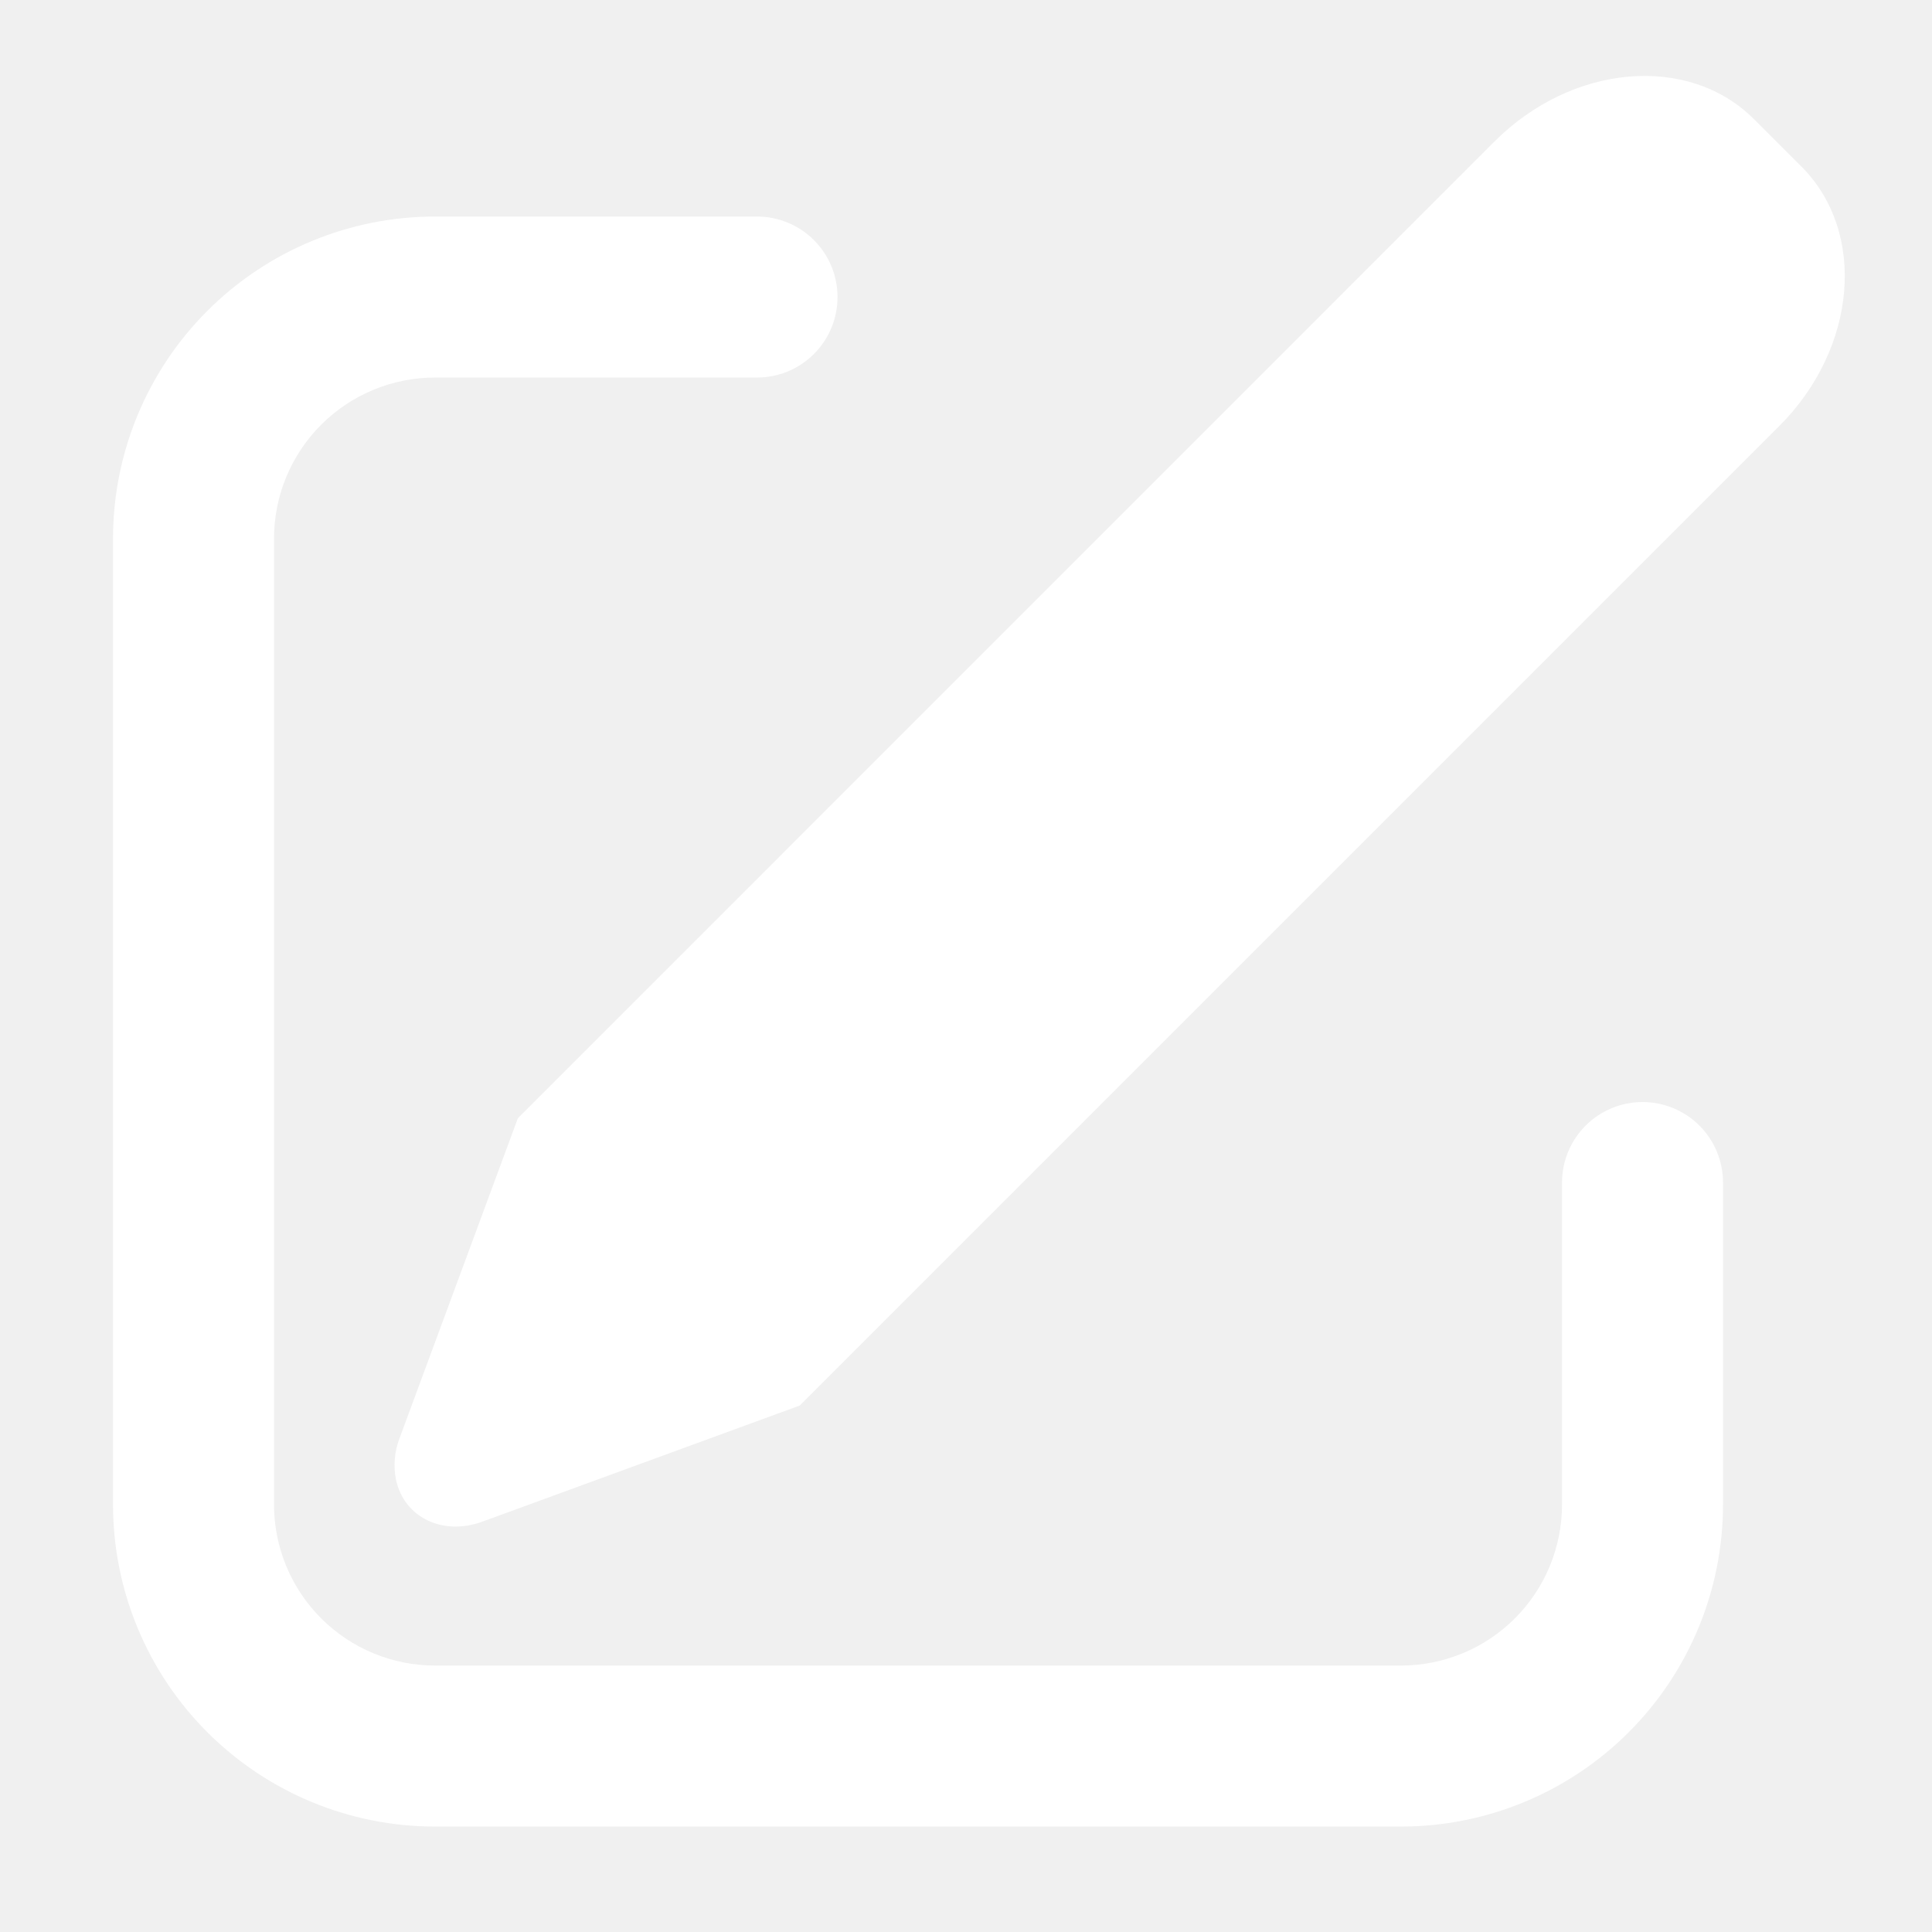
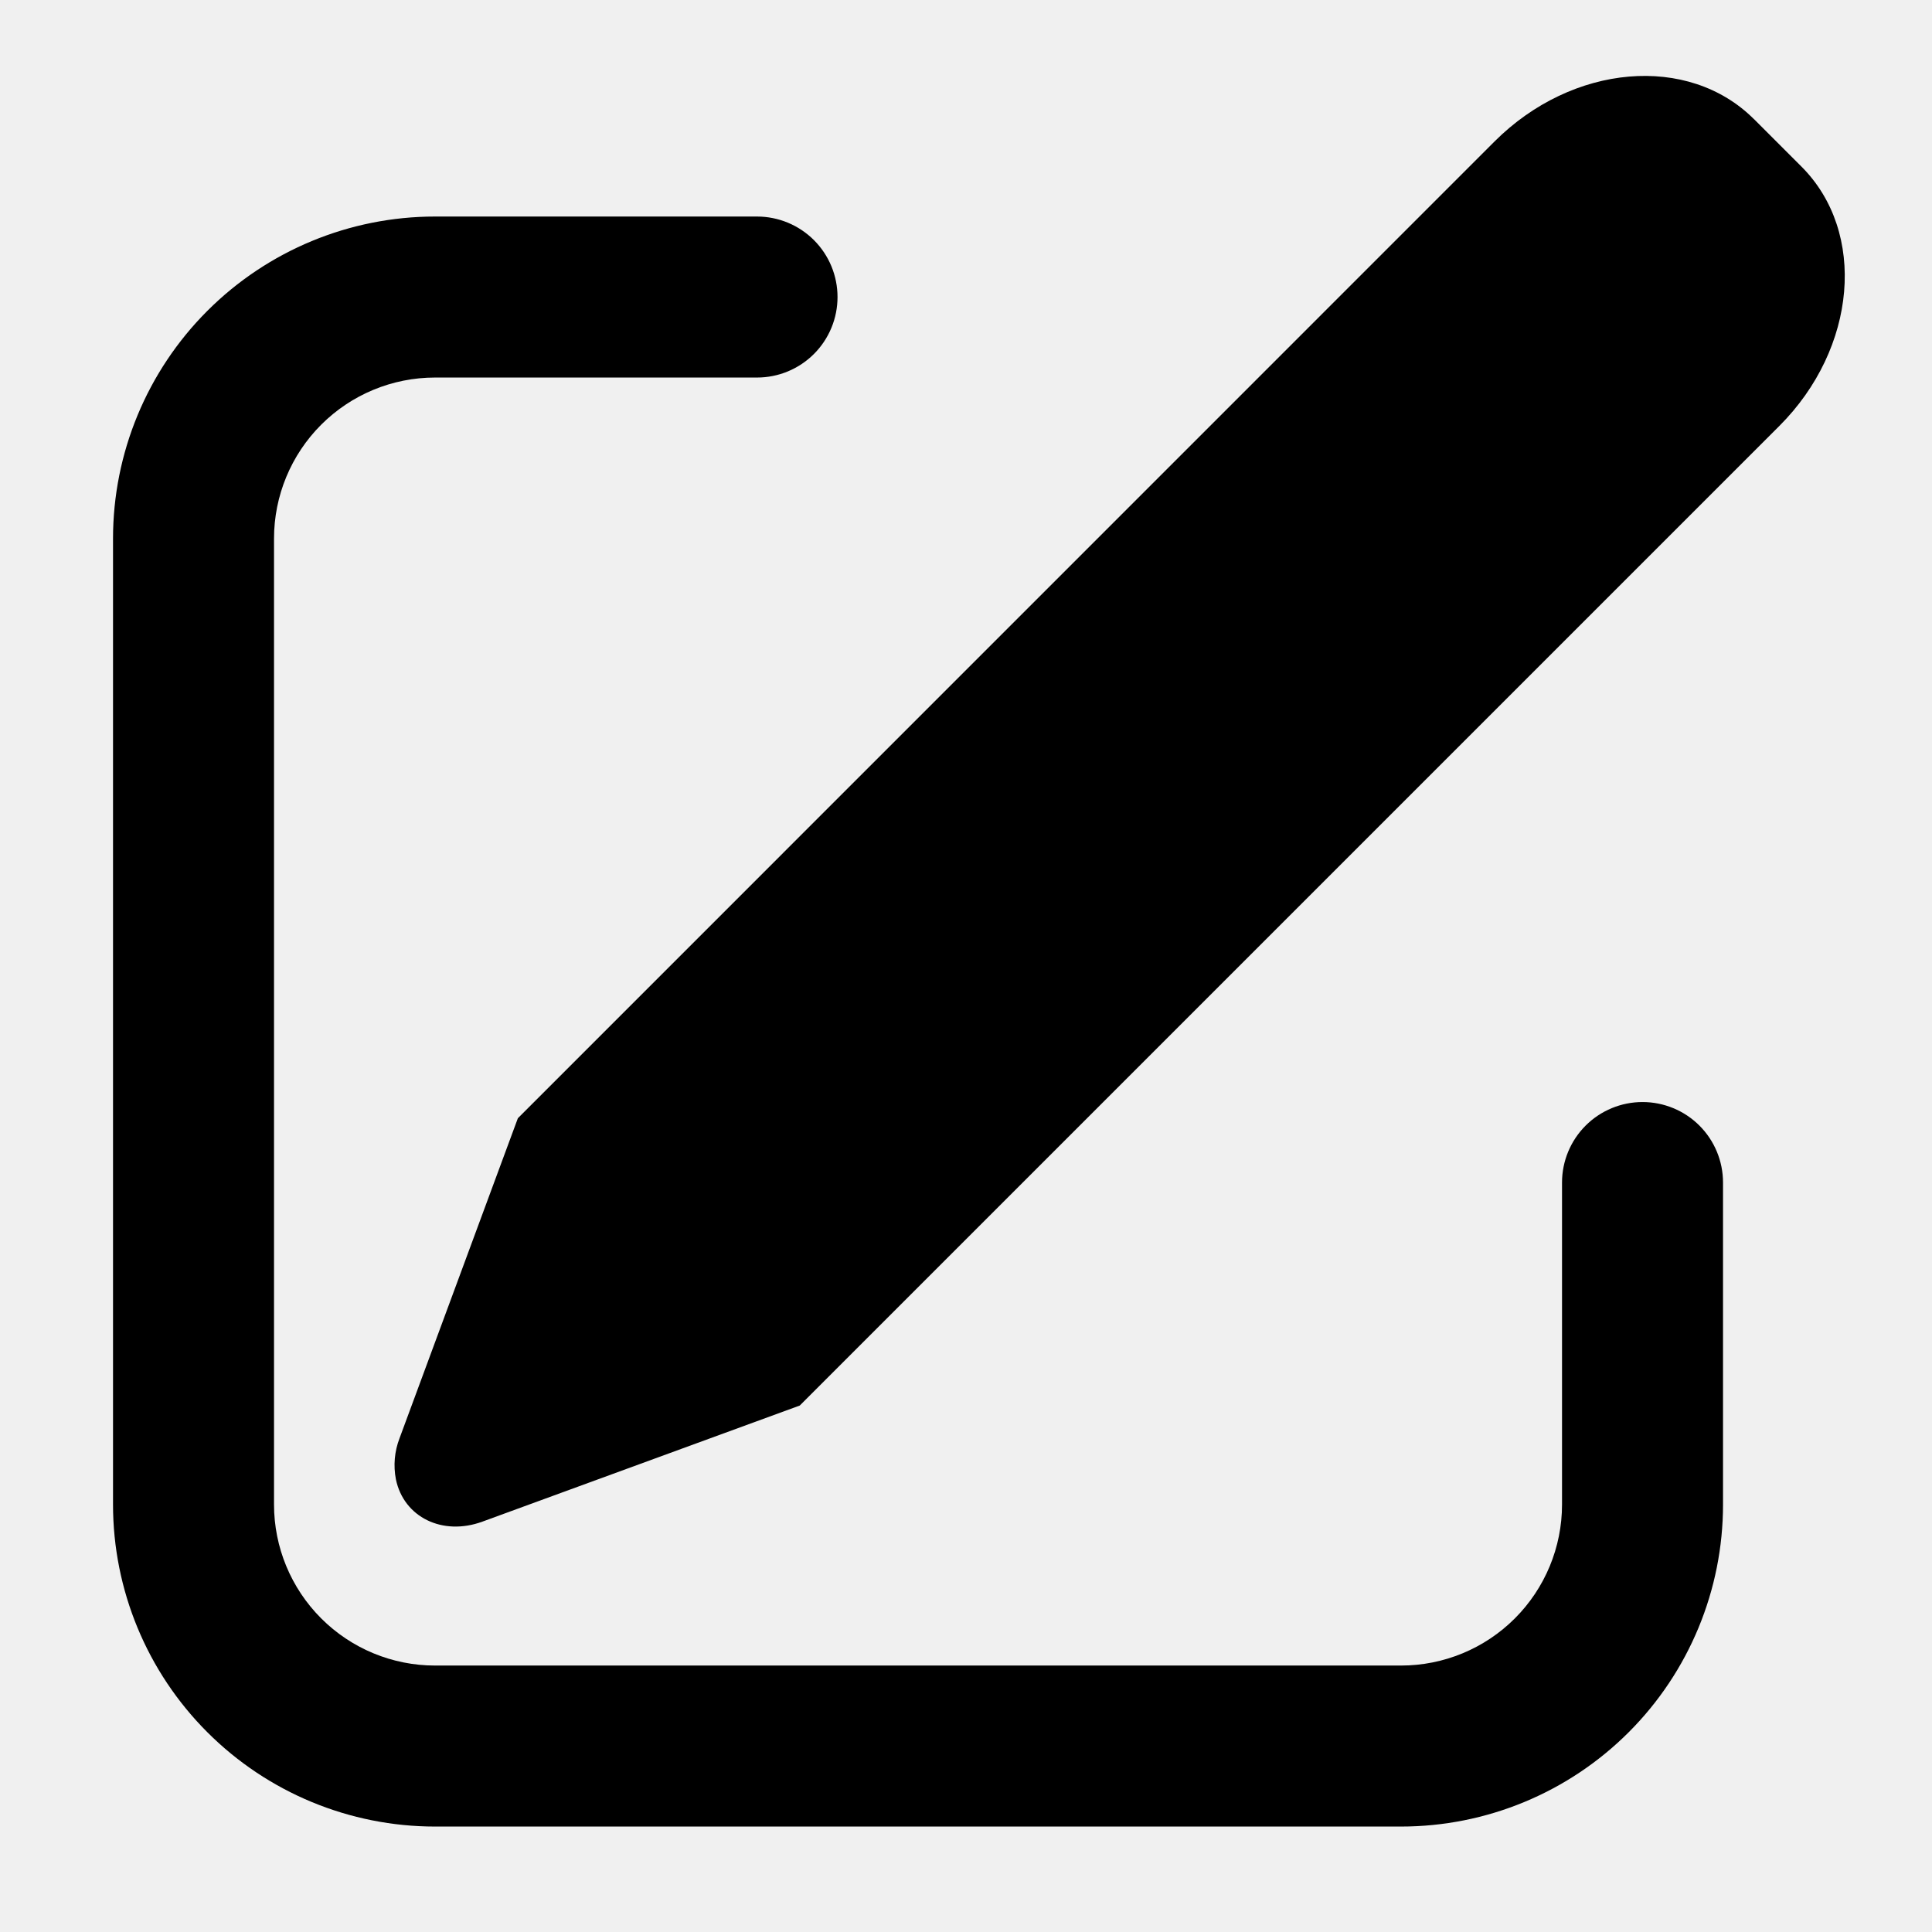
- <svg xmlns="http://www.w3.org/2000/svg" fill="#fff" width="150" height="150" viewBox="0 0 150 150">
+ <svg xmlns="http://www.w3.org/2000/svg" width="150" height="150" viewBox="0 0 150 150">
  <path d="M136.182 9.25L139.869 12.938C144.95 18.025 144.182 27.044 138.138 33.081L62.094 109.125L37.457 118.138C34.363 119.275 31.35 117.8 30.738 114.856C30.531 113.788 30.628 112.684 31.019 111.669L40.207 86.819L116.038 10.981C122.082 4.944 131.1 4.169 136.182 9.256V9.25ZM58.775 16.812C59.596 16.812 60.409 16.974 61.167 17.288C61.925 17.602 62.614 18.063 63.195 18.643C63.775 19.224 64.236 19.913 64.55 20.671C64.864 21.429 65.025 22.242 65.025 23.062C65.025 23.883 64.864 24.696 64.55 25.454C64.236 26.213 63.775 26.902 63.195 27.482C62.614 28.062 61.925 28.523 61.167 28.837C60.409 29.151 59.596 29.312 58.775 29.312H33.775C30.46 29.312 27.281 30.63 24.937 32.974C22.592 35.318 21.275 38.497 21.275 41.812V116.813C21.275 120.128 22.592 123.307 24.937 125.651C27.281 127.996 30.46 129.313 33.775 129.313H108.775C112.091 129.313 115.27 127.996 117.614 125.651C119.958 123.307 121.275 120.128 121.275 116.813V91.812C121.275 90.155 121.934 88.565 123.106 87.393C124.278 86.221 125.868 85.562 127.525 85.562C129.183 85.562 130.773 86.221 131.945 87.393C133.117 88.565 133.775 90.155 133.775 91.812V116.813C133.775 123.443 131.141 129.802 126.453 134.49C121.765 139.179 115.406 141.813 108.775 141.813H33.775C27.145 141.813 20.786 139.179 16.098 134.49C11.409 129.802 8.775 123.443 8.775 116.813V41.812C8.775 35.182 11.409 28.823 16.098 24.135C20.786 19.447 27.145 16.812 33.775 16.812H58.775Z" />
</svg>
